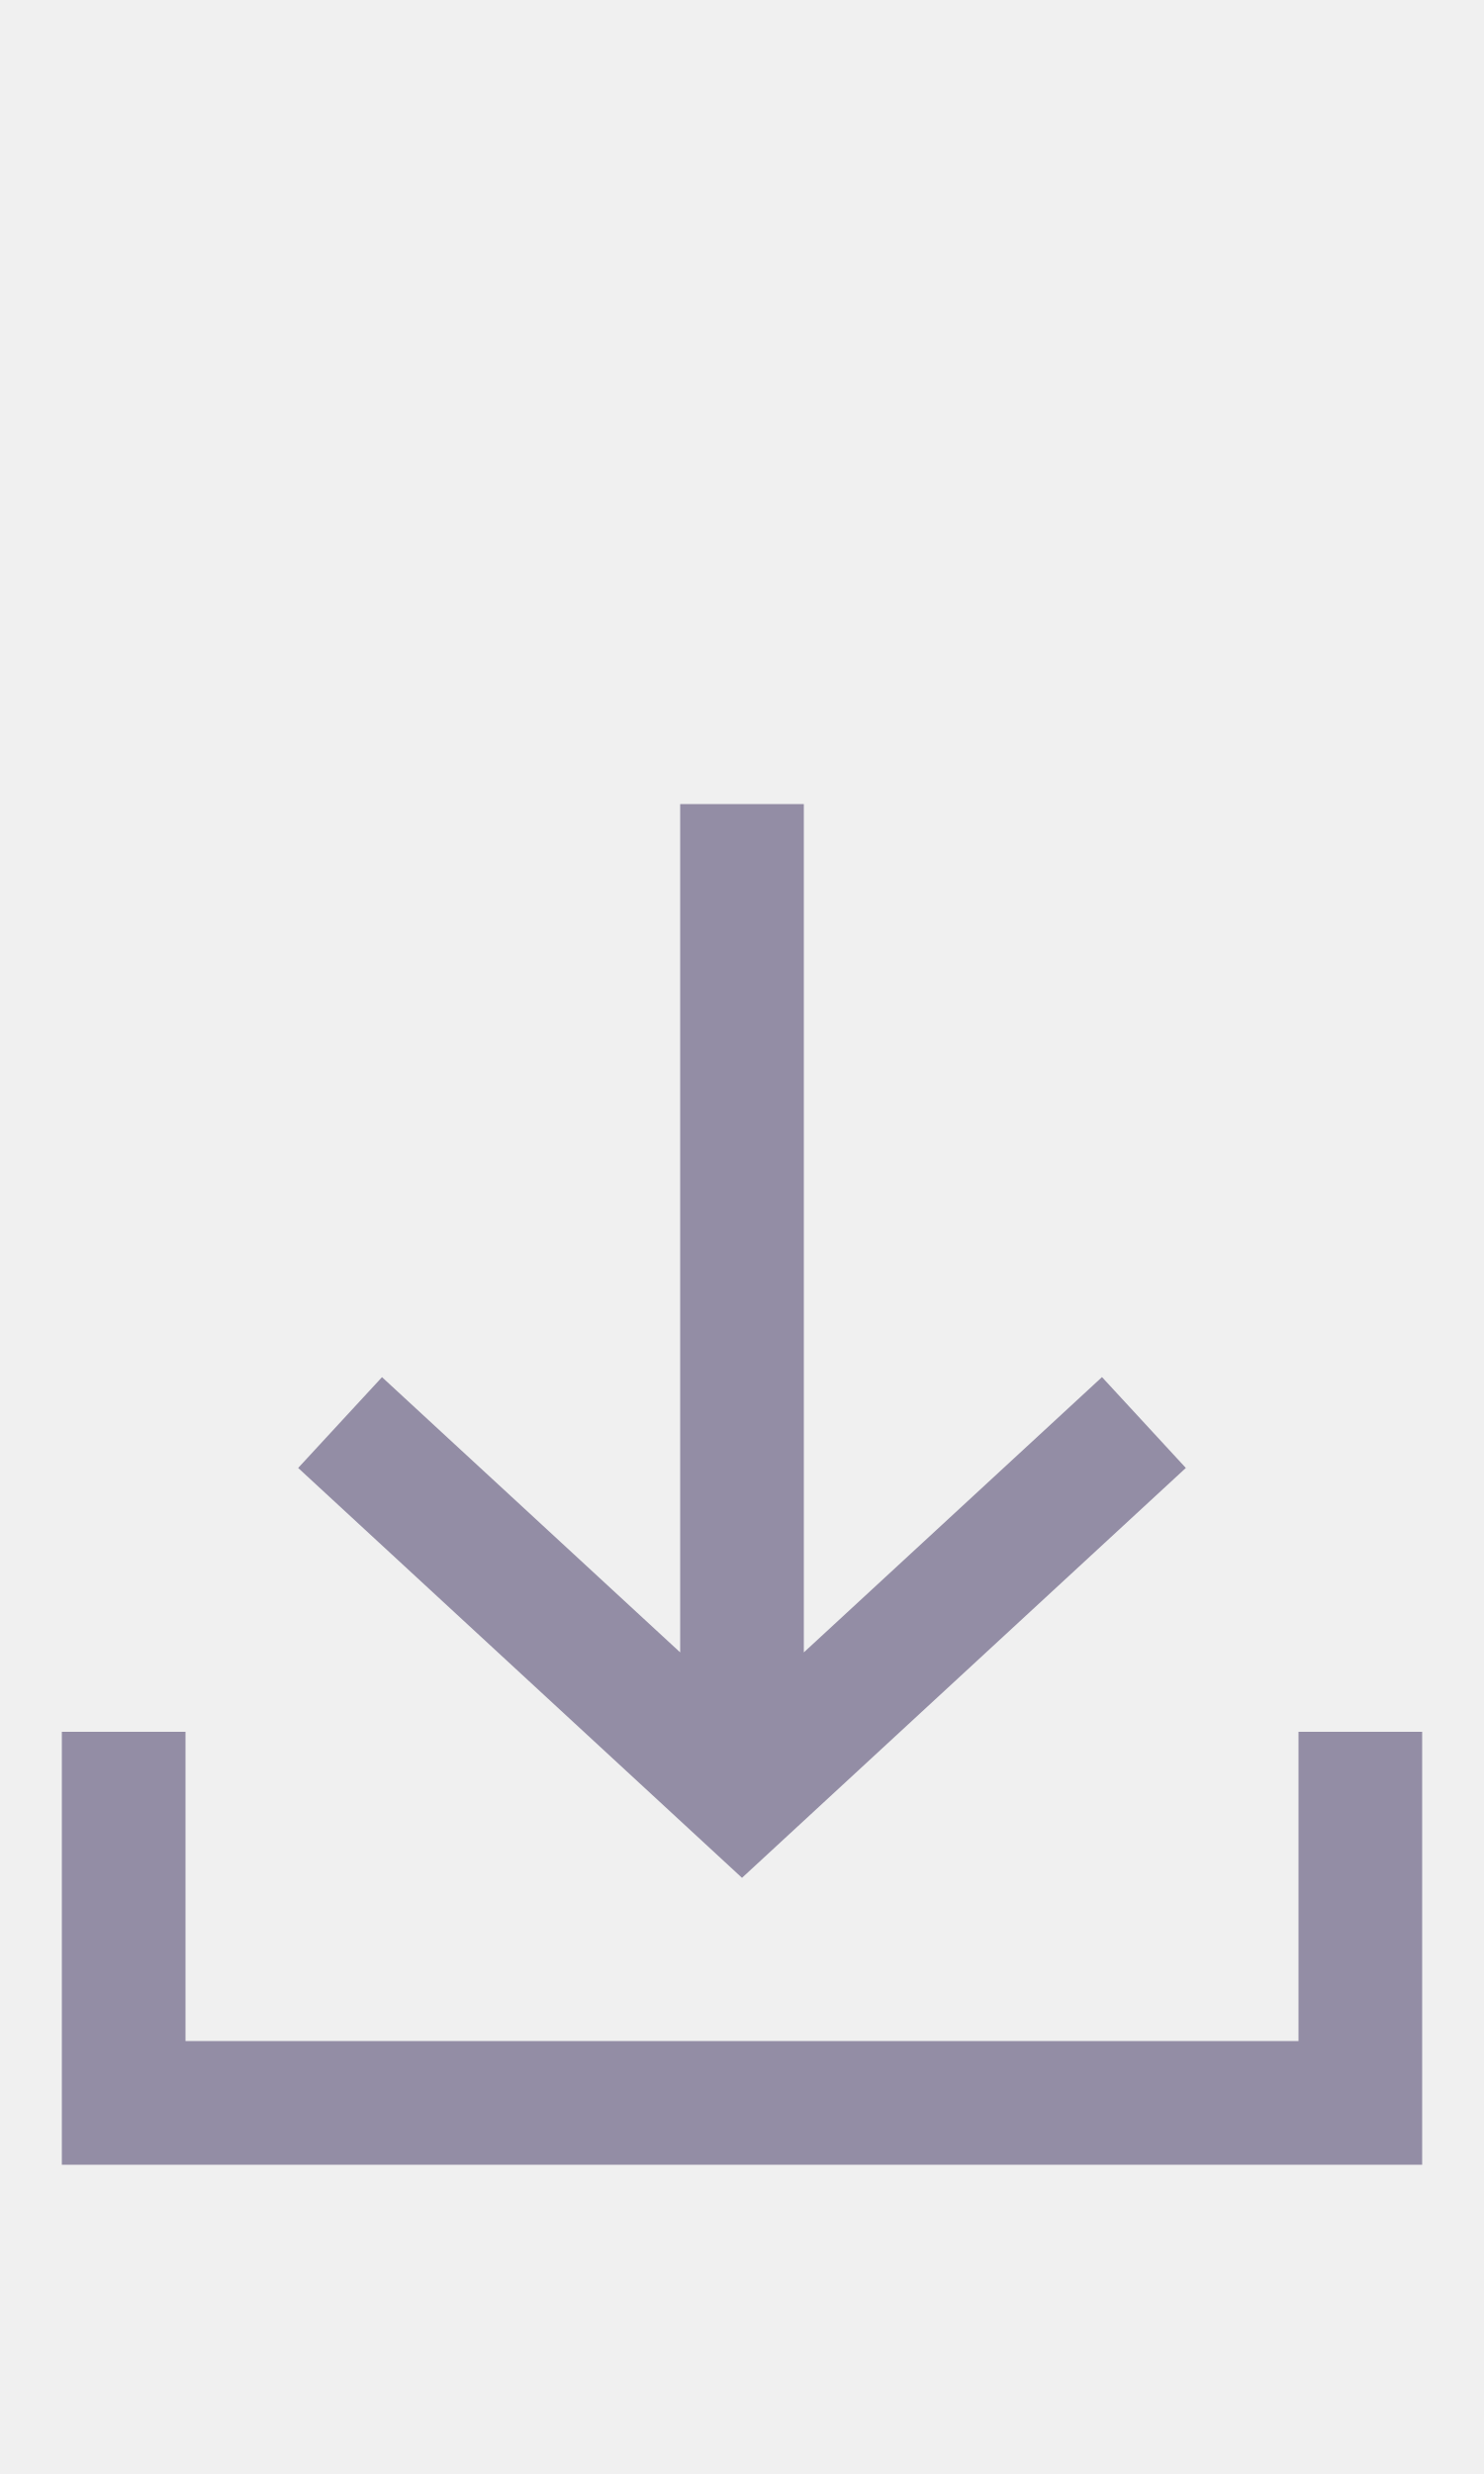
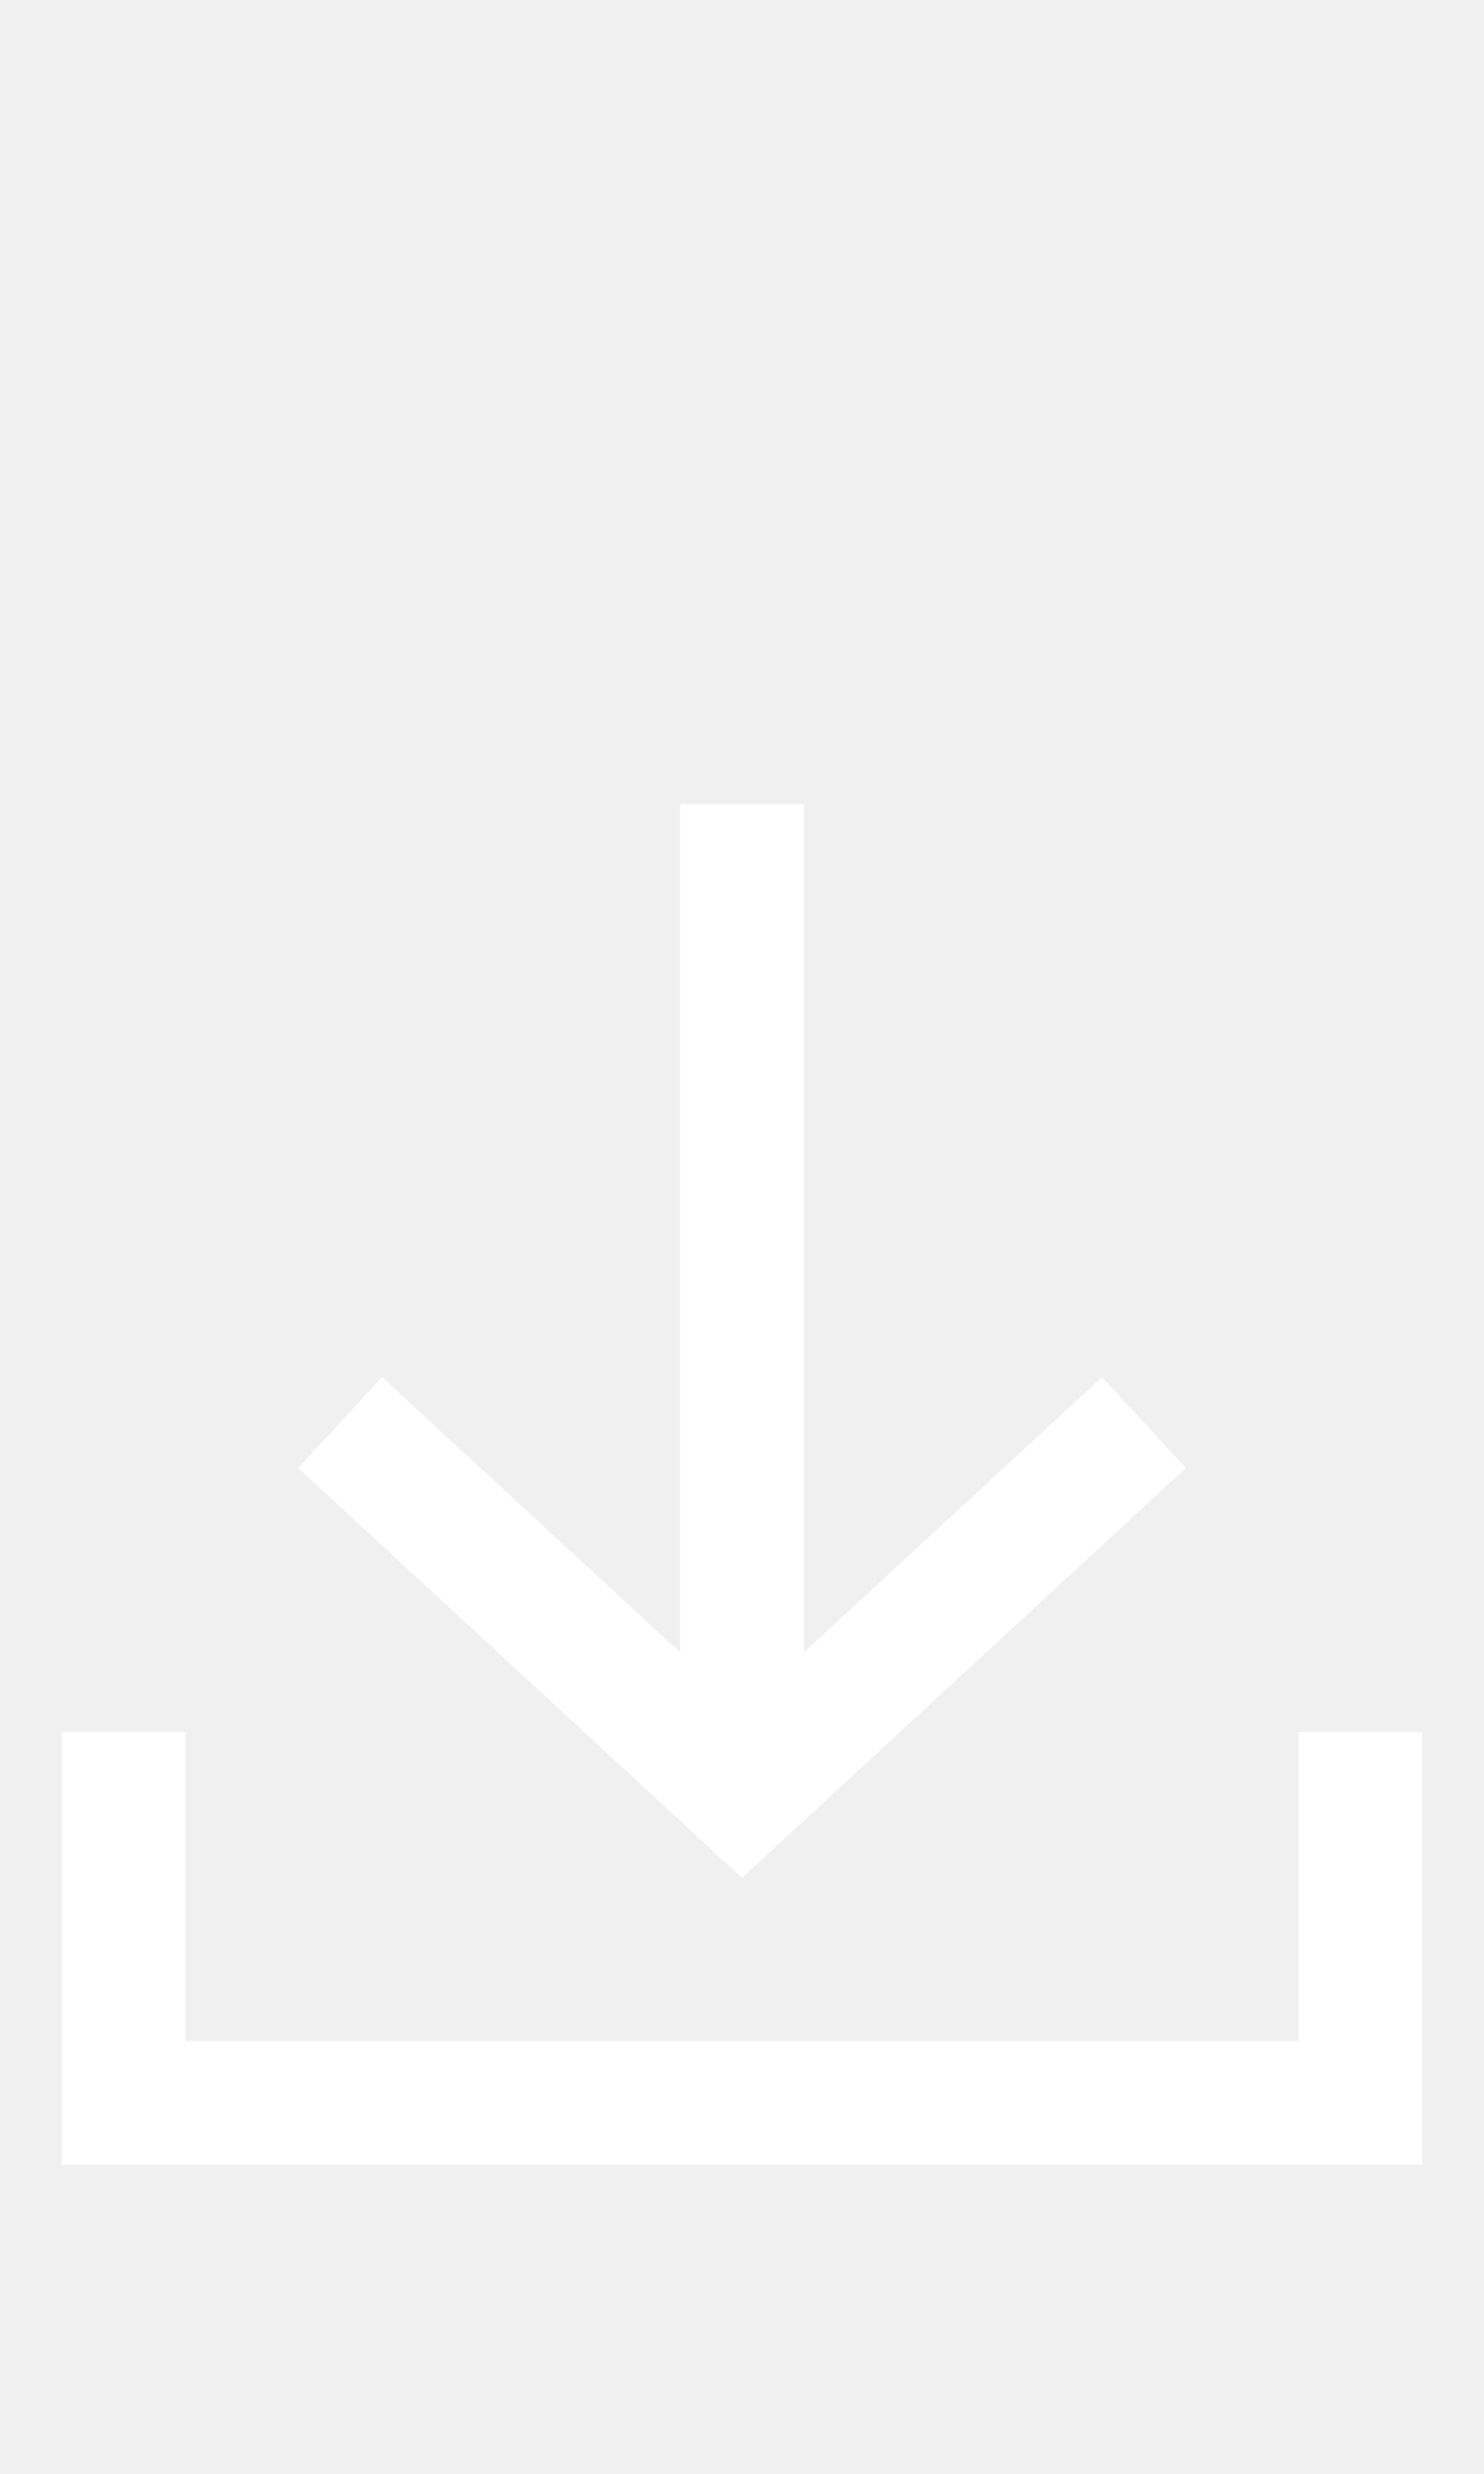
<svg xmlns="http://www.w3.org/2000/svg" width="24px" height="40px" viewBox="0 0 24 40" version="1.1">
  <g id="Receive-off" stroke="none" stroke-width="1" fill="none" fill-rule="evenodd">
    <g id="ic-receive-on" transform="translate(-1, 11)">
      <polygon id="Rectangle_4413" points="0 0 26 0 26 26 0 26" />
-       <g id="Group_8987" transform="translate(2, 2)" fill="#938DA5">
+       <g id="Group_8987" transform="translate(2, 2)" fill="#ffffff">
        <g id="Group_8986">
          <polygon id="Path_18953" points="18.178 10.734 16.822 9.265 12 13.716 12 0 10 0 10 13.716 5.178 9.266 3.822 10.734 11 17.361" />
          <polygon id="Path_18954" points="20 15 20 20 2 20 2 15 0 15 0 22 22 22 22 15" />
        </g>
      </g>
    </g>
  </g>
</svg>
